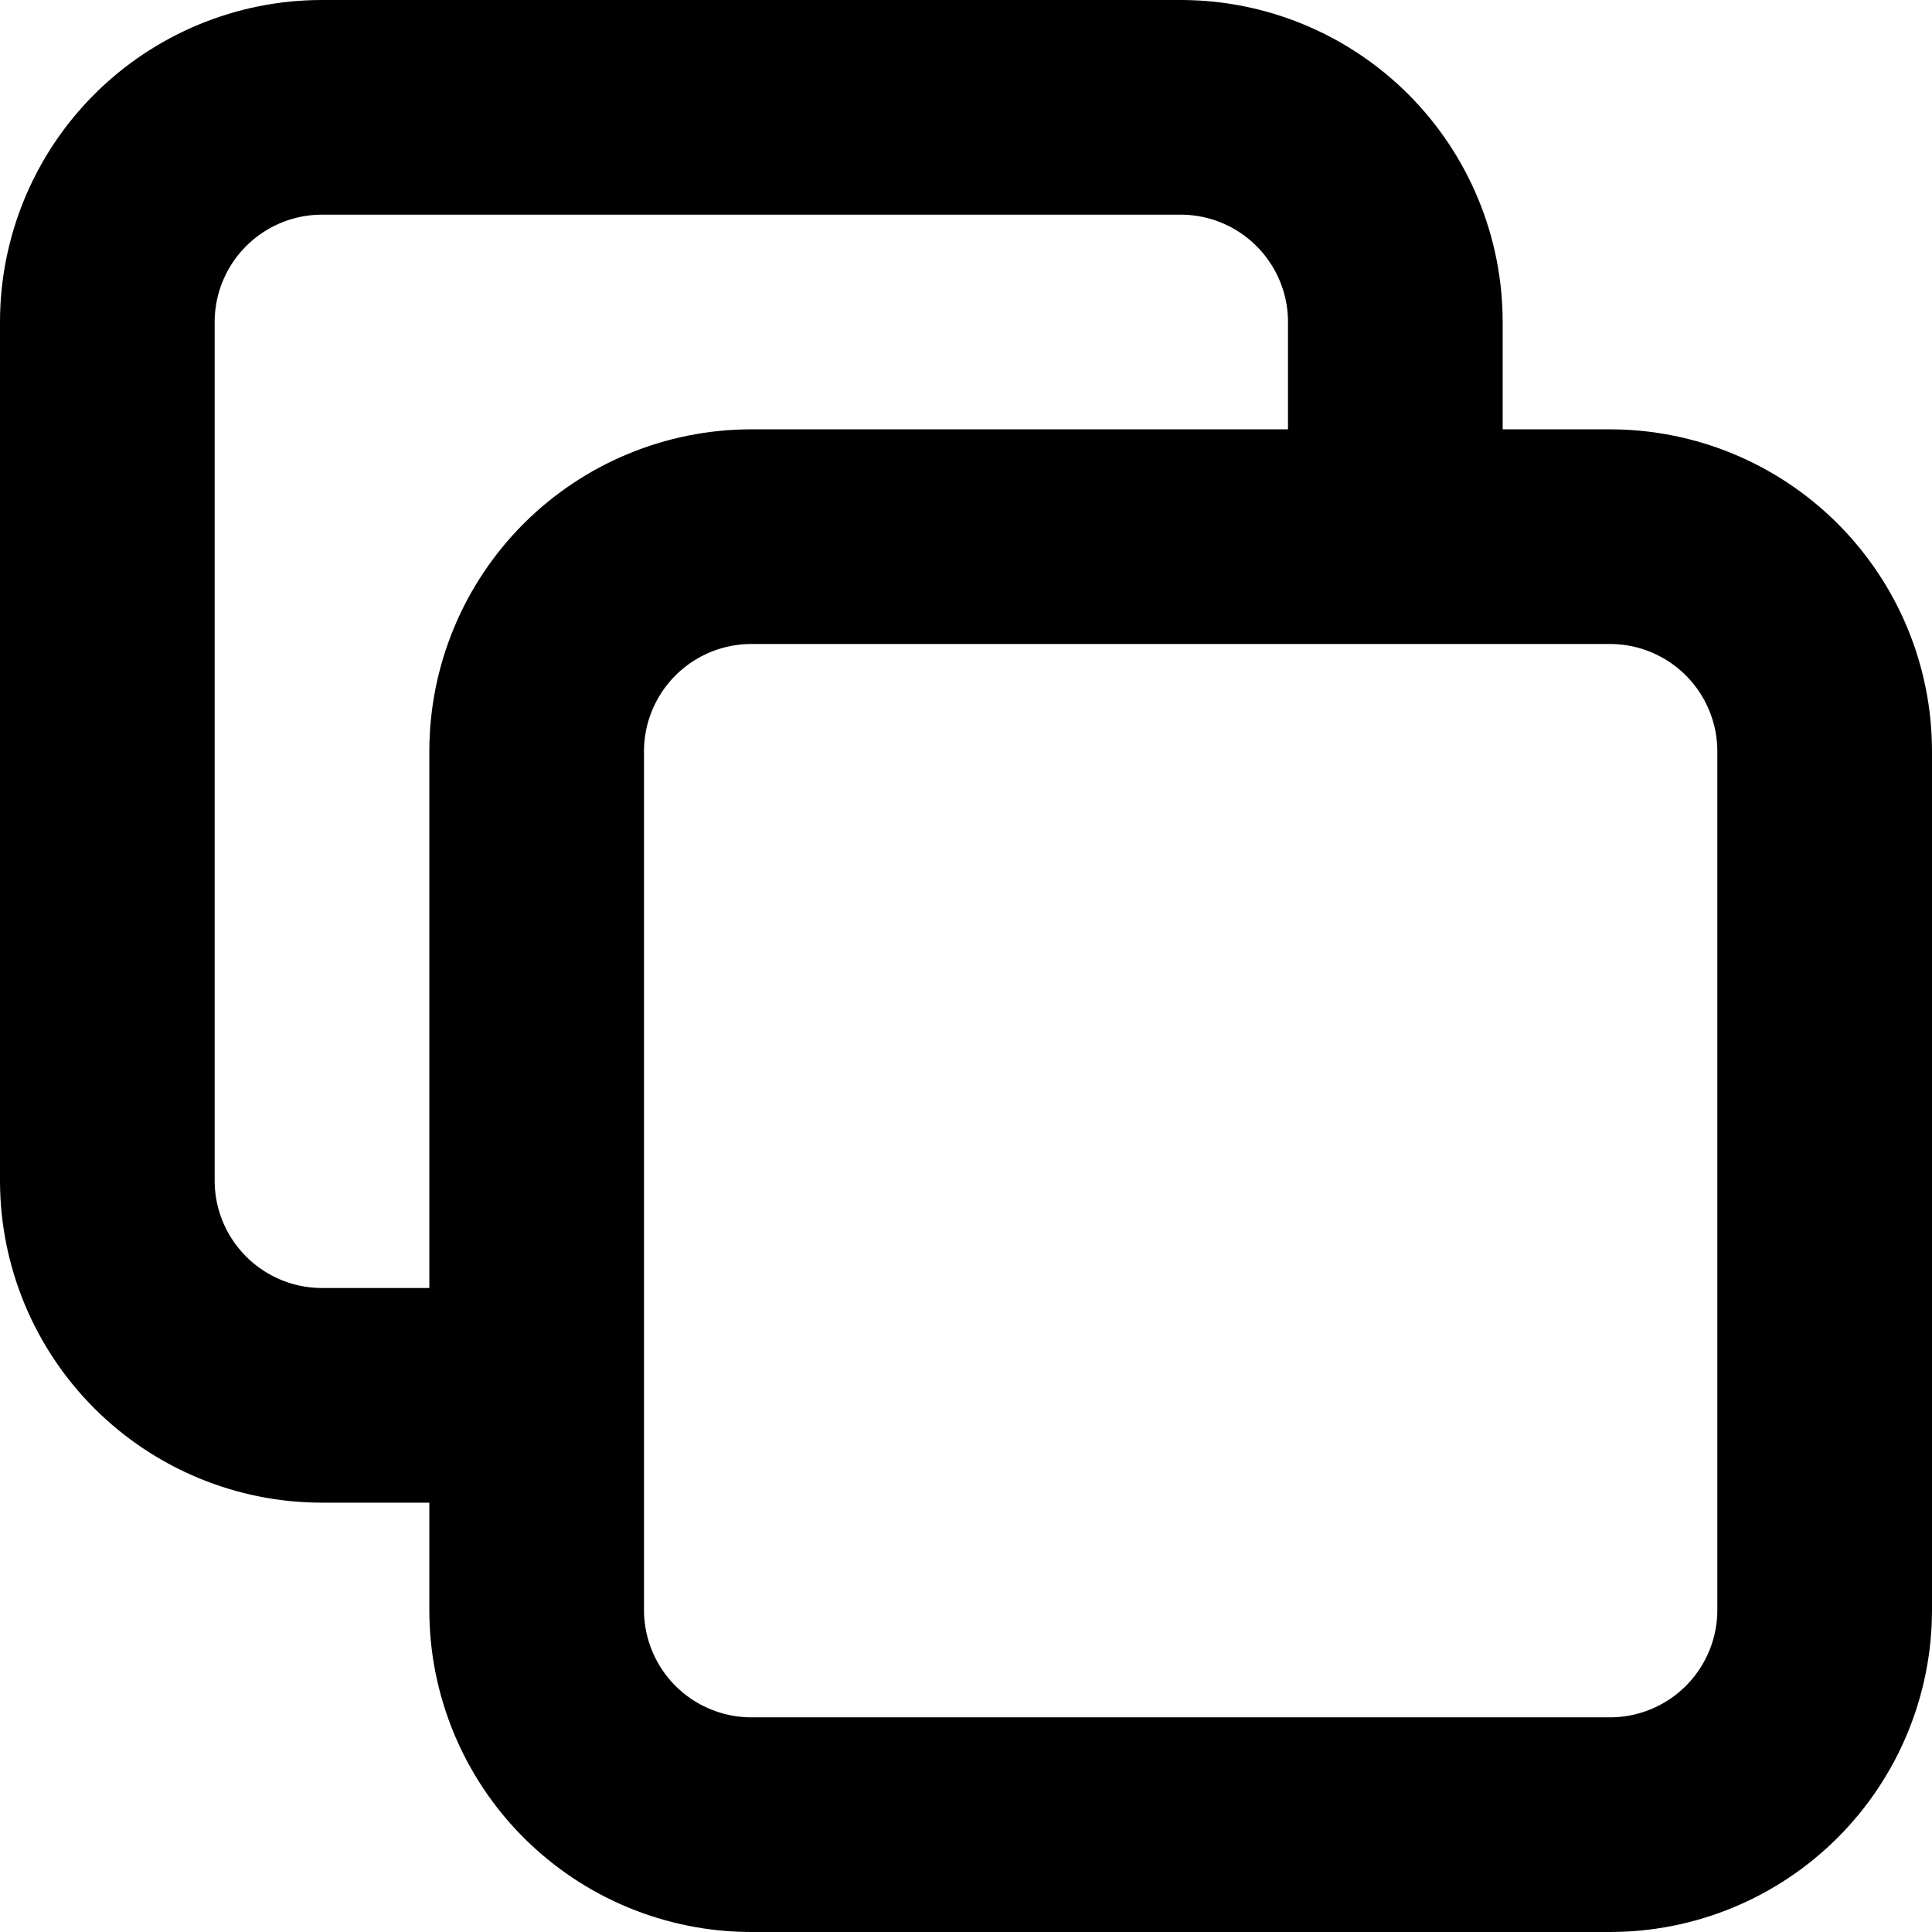
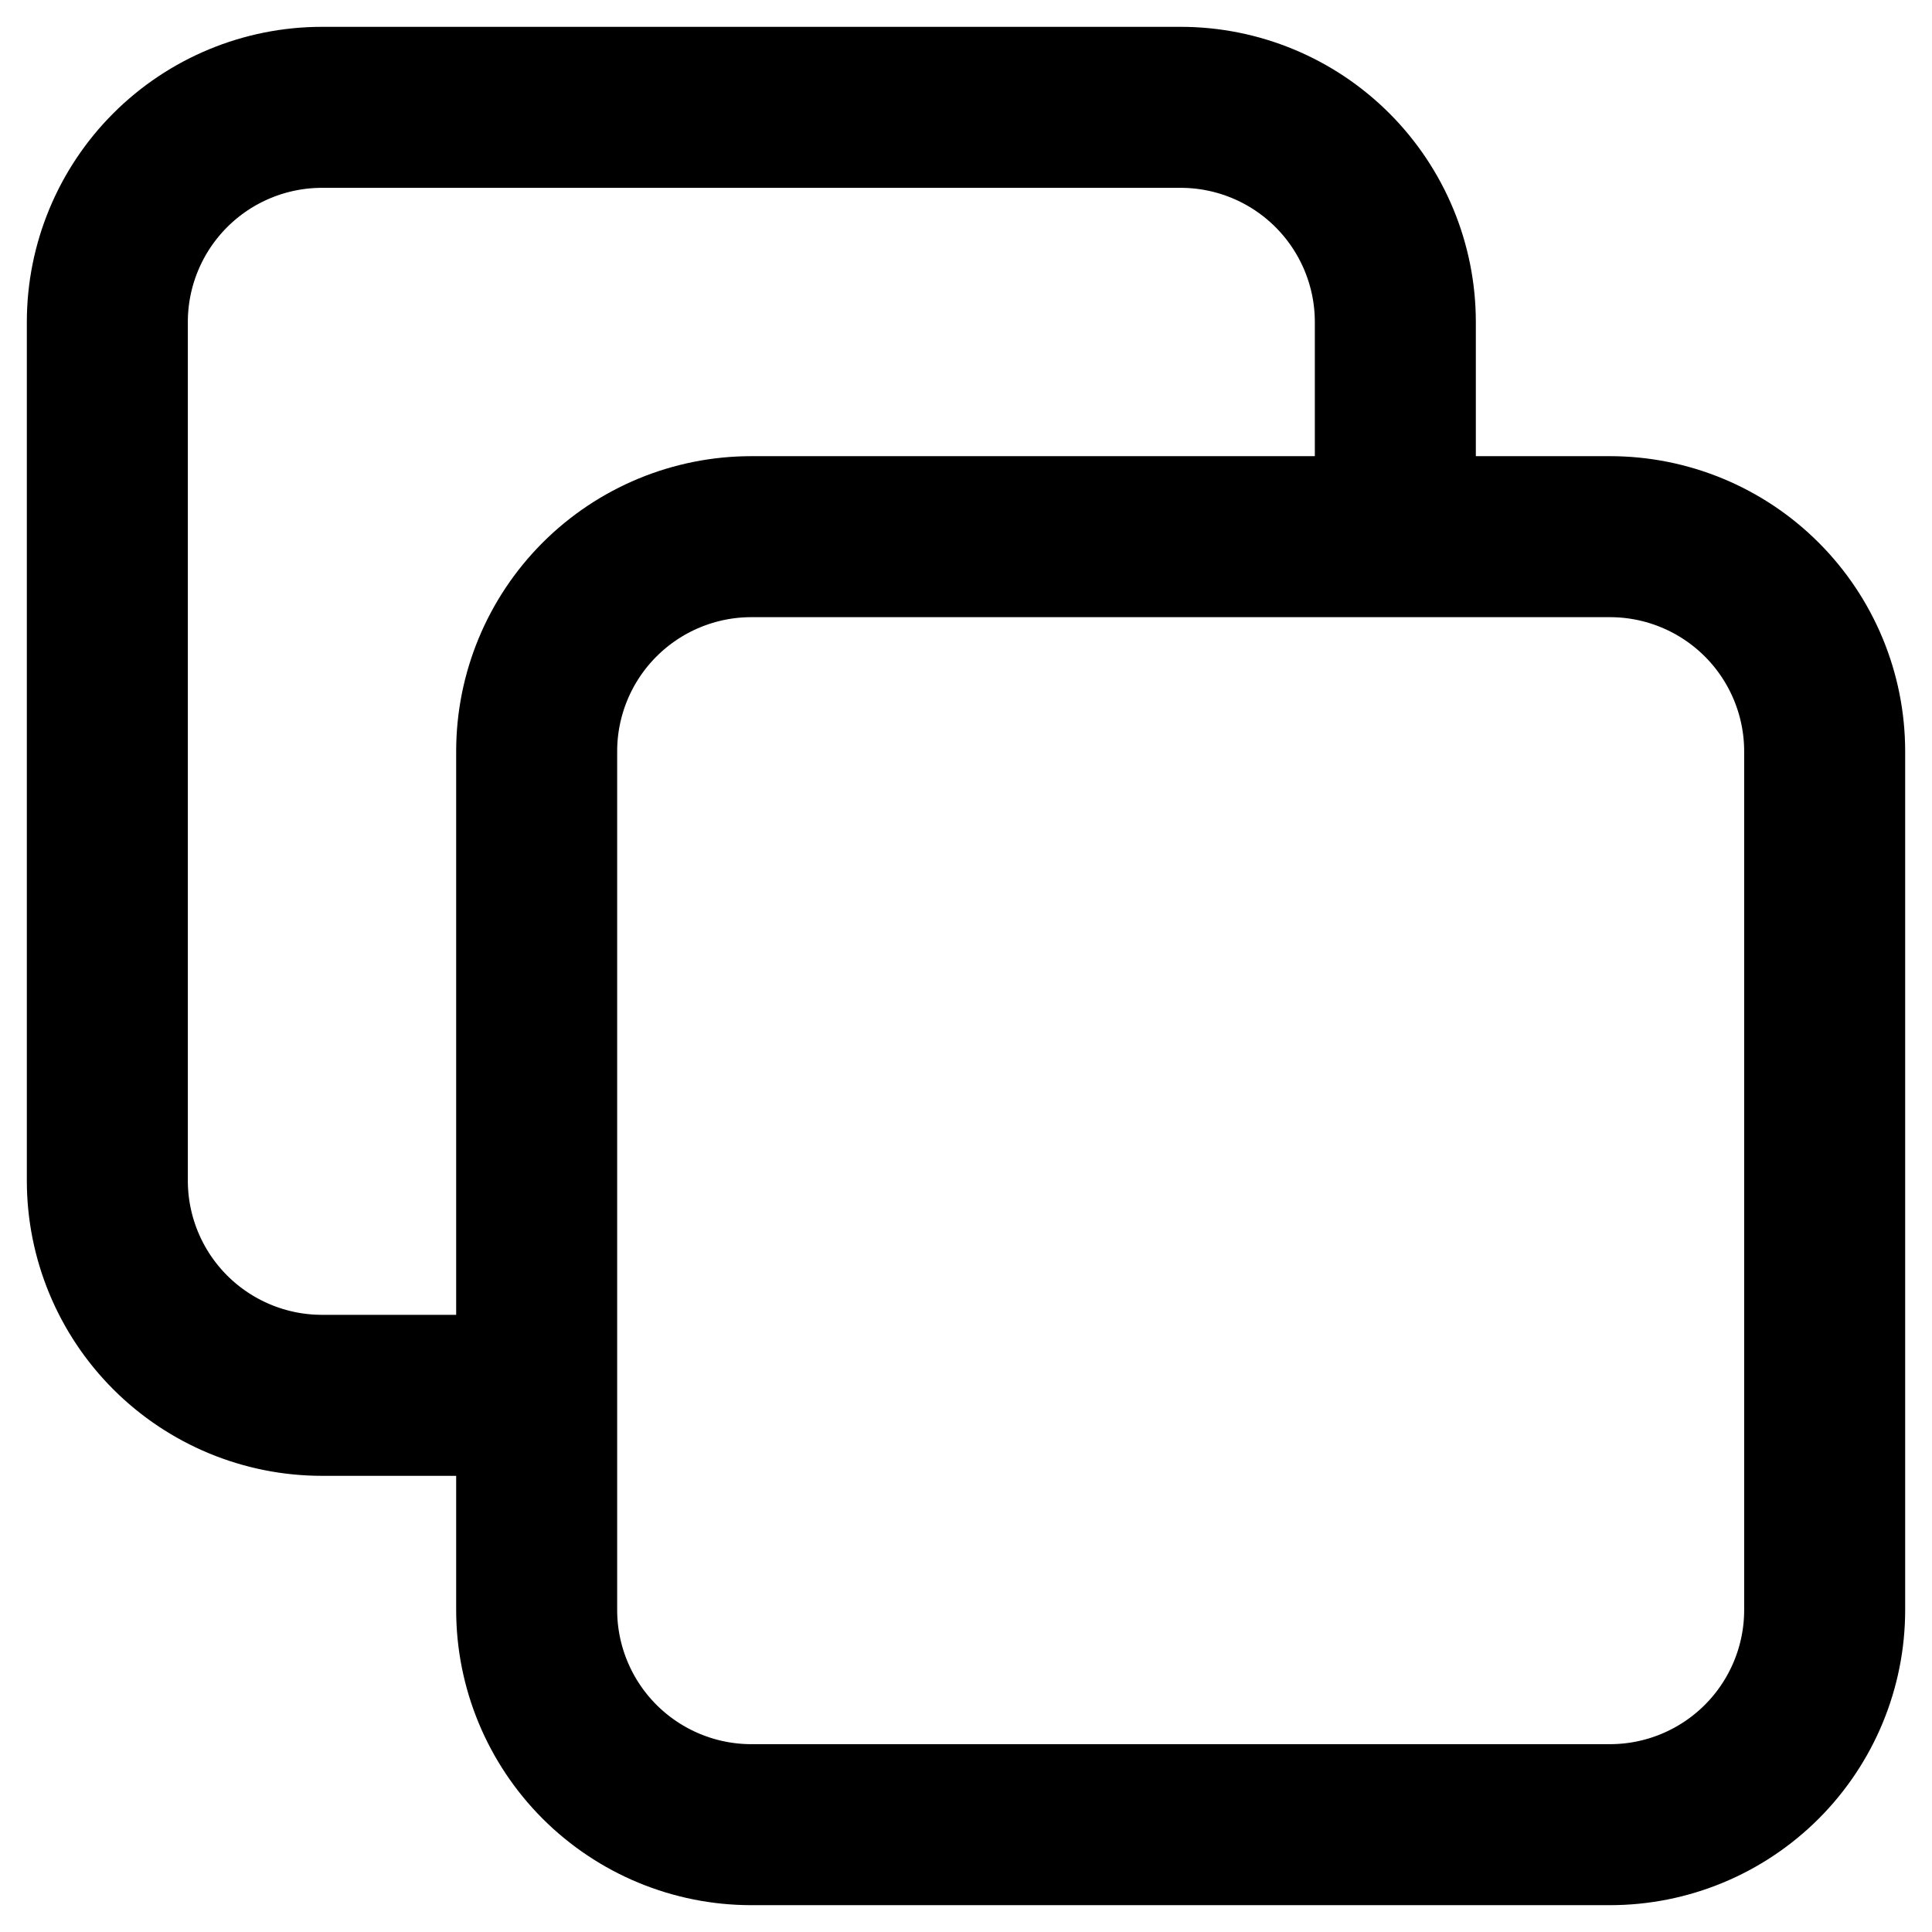
<svg xmlns="http://www.w3.org/2000/svg" width="18" height="18" viewBox="0 0 18 18" fill="none">
-   <path d="M13 5V3C13 2.47 12.789 1.961 12.414 1.586C12.039 1.211 11.53 1 11 1H3C2.47 1 1.961 1.211 1.586 1.586C1.211 1.961 1 2.47 1 3V11C1 11.53 1.211 12.039 1.586 12.414C1.961 12.789 2.47 13 3 13H5M5 7C5 6.47 5.211 5.961 5.586 5.586C5.961 5.211 6.47 5 7 5H15C15.53 5 16.039 5.211 16.414 5.586C16.789 5.961 17 6.47 17 7V15C17 15.53 16.789 16.039 16.414 16.414C16.039 16.789 15.53 17 15 17H7C6.47 17 5.961 16.789 5.586 16.414C5.211 16.039 5 15.53 5 15V7Z" stroke="black" stroke-width="2" stroke-linecap="round" stroke-linejoin="round" />
+   <path d="M13 5V3C13 2.47 12.789 1.961 12.414 1.586C12.039 1.211 11.53 1 11 1H3C2.47 1 1.961 1.211 1.586 1.586C1.211 1.961 1 2.47 1 3V11C1 11.53 1.211 12.039 1.586 12.414C1.961 12.789 2.47 13 3 13H5M5 7C5 6.47 5.211 5.961 5.586 5.586C5.961 5.211 6.47 5 7 5H15C15.53 5 16.039 5.211 16.414 5.586C16.789 5.961 17 6.47 17 7V15C17 15.53 16.789 16.039 16.414 16.414C16.039 16.789 15.53 17 15 17H7C6.47 17 5.961 16.789 5.586 16.414C5.211 16.039 5 15.53 5 15V7Z" stroke="black" stroke-width="1.5" stroke-linecap="round" stroke-linejoin="round" />
</svg>
